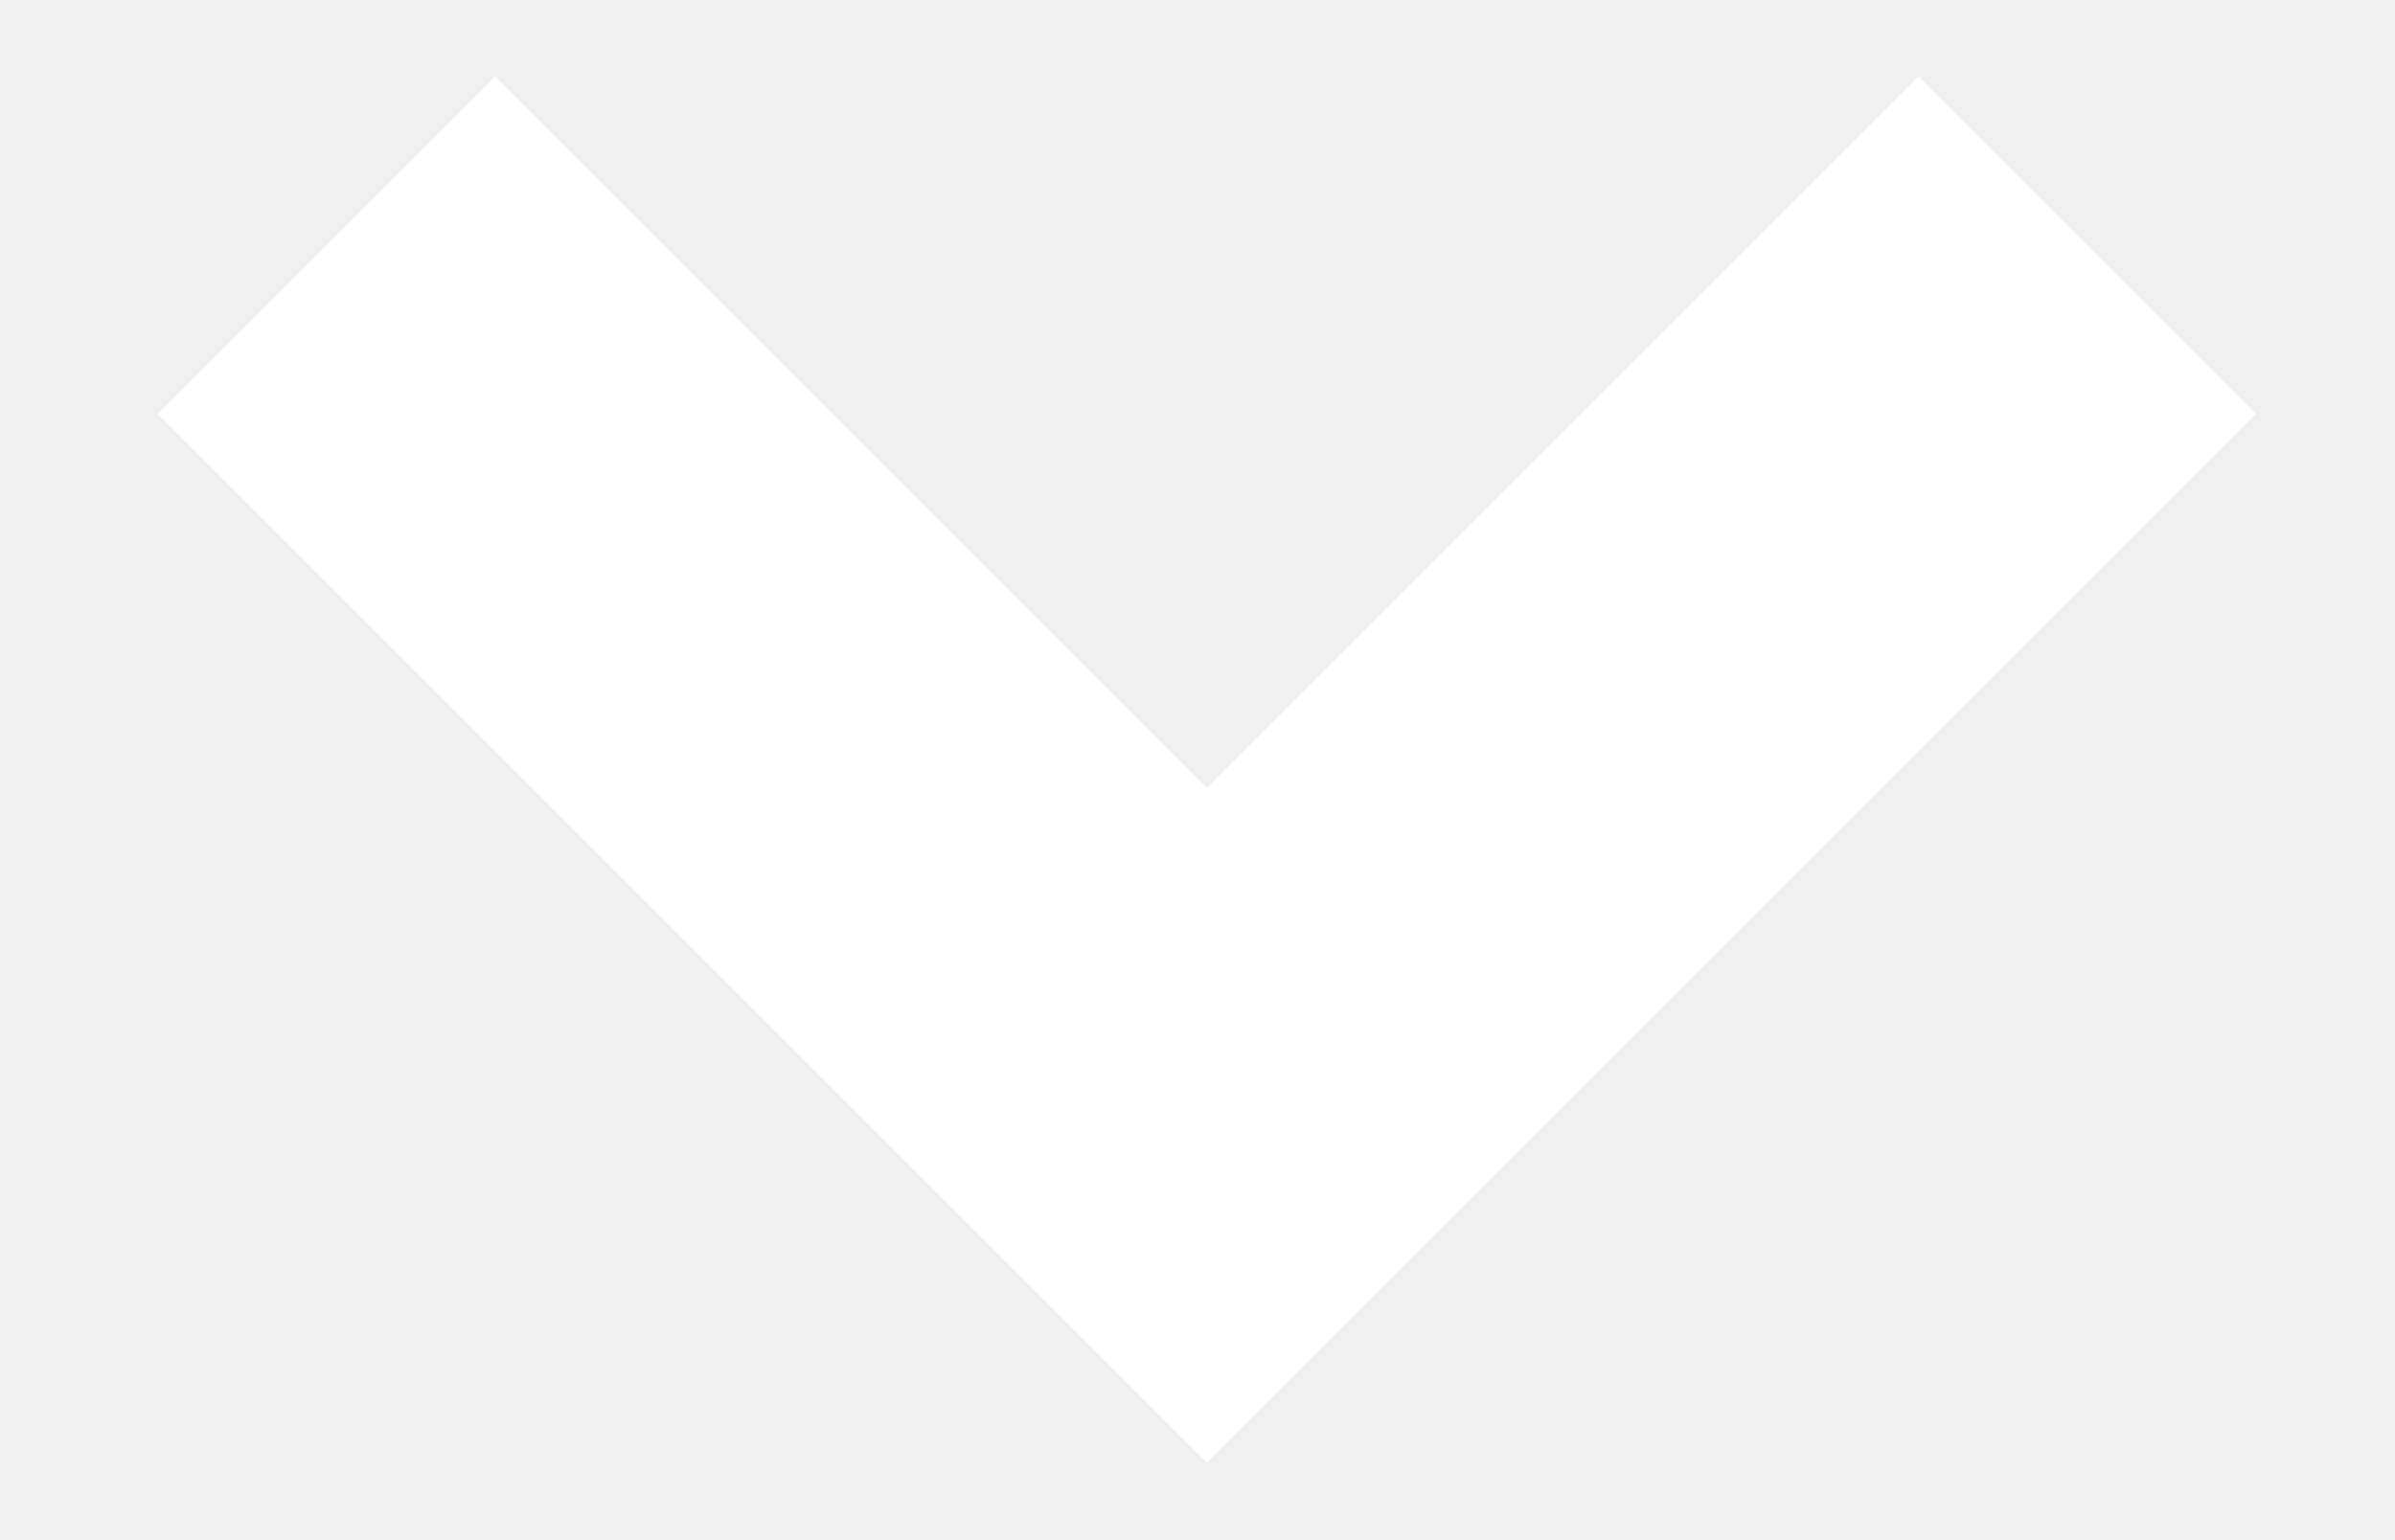
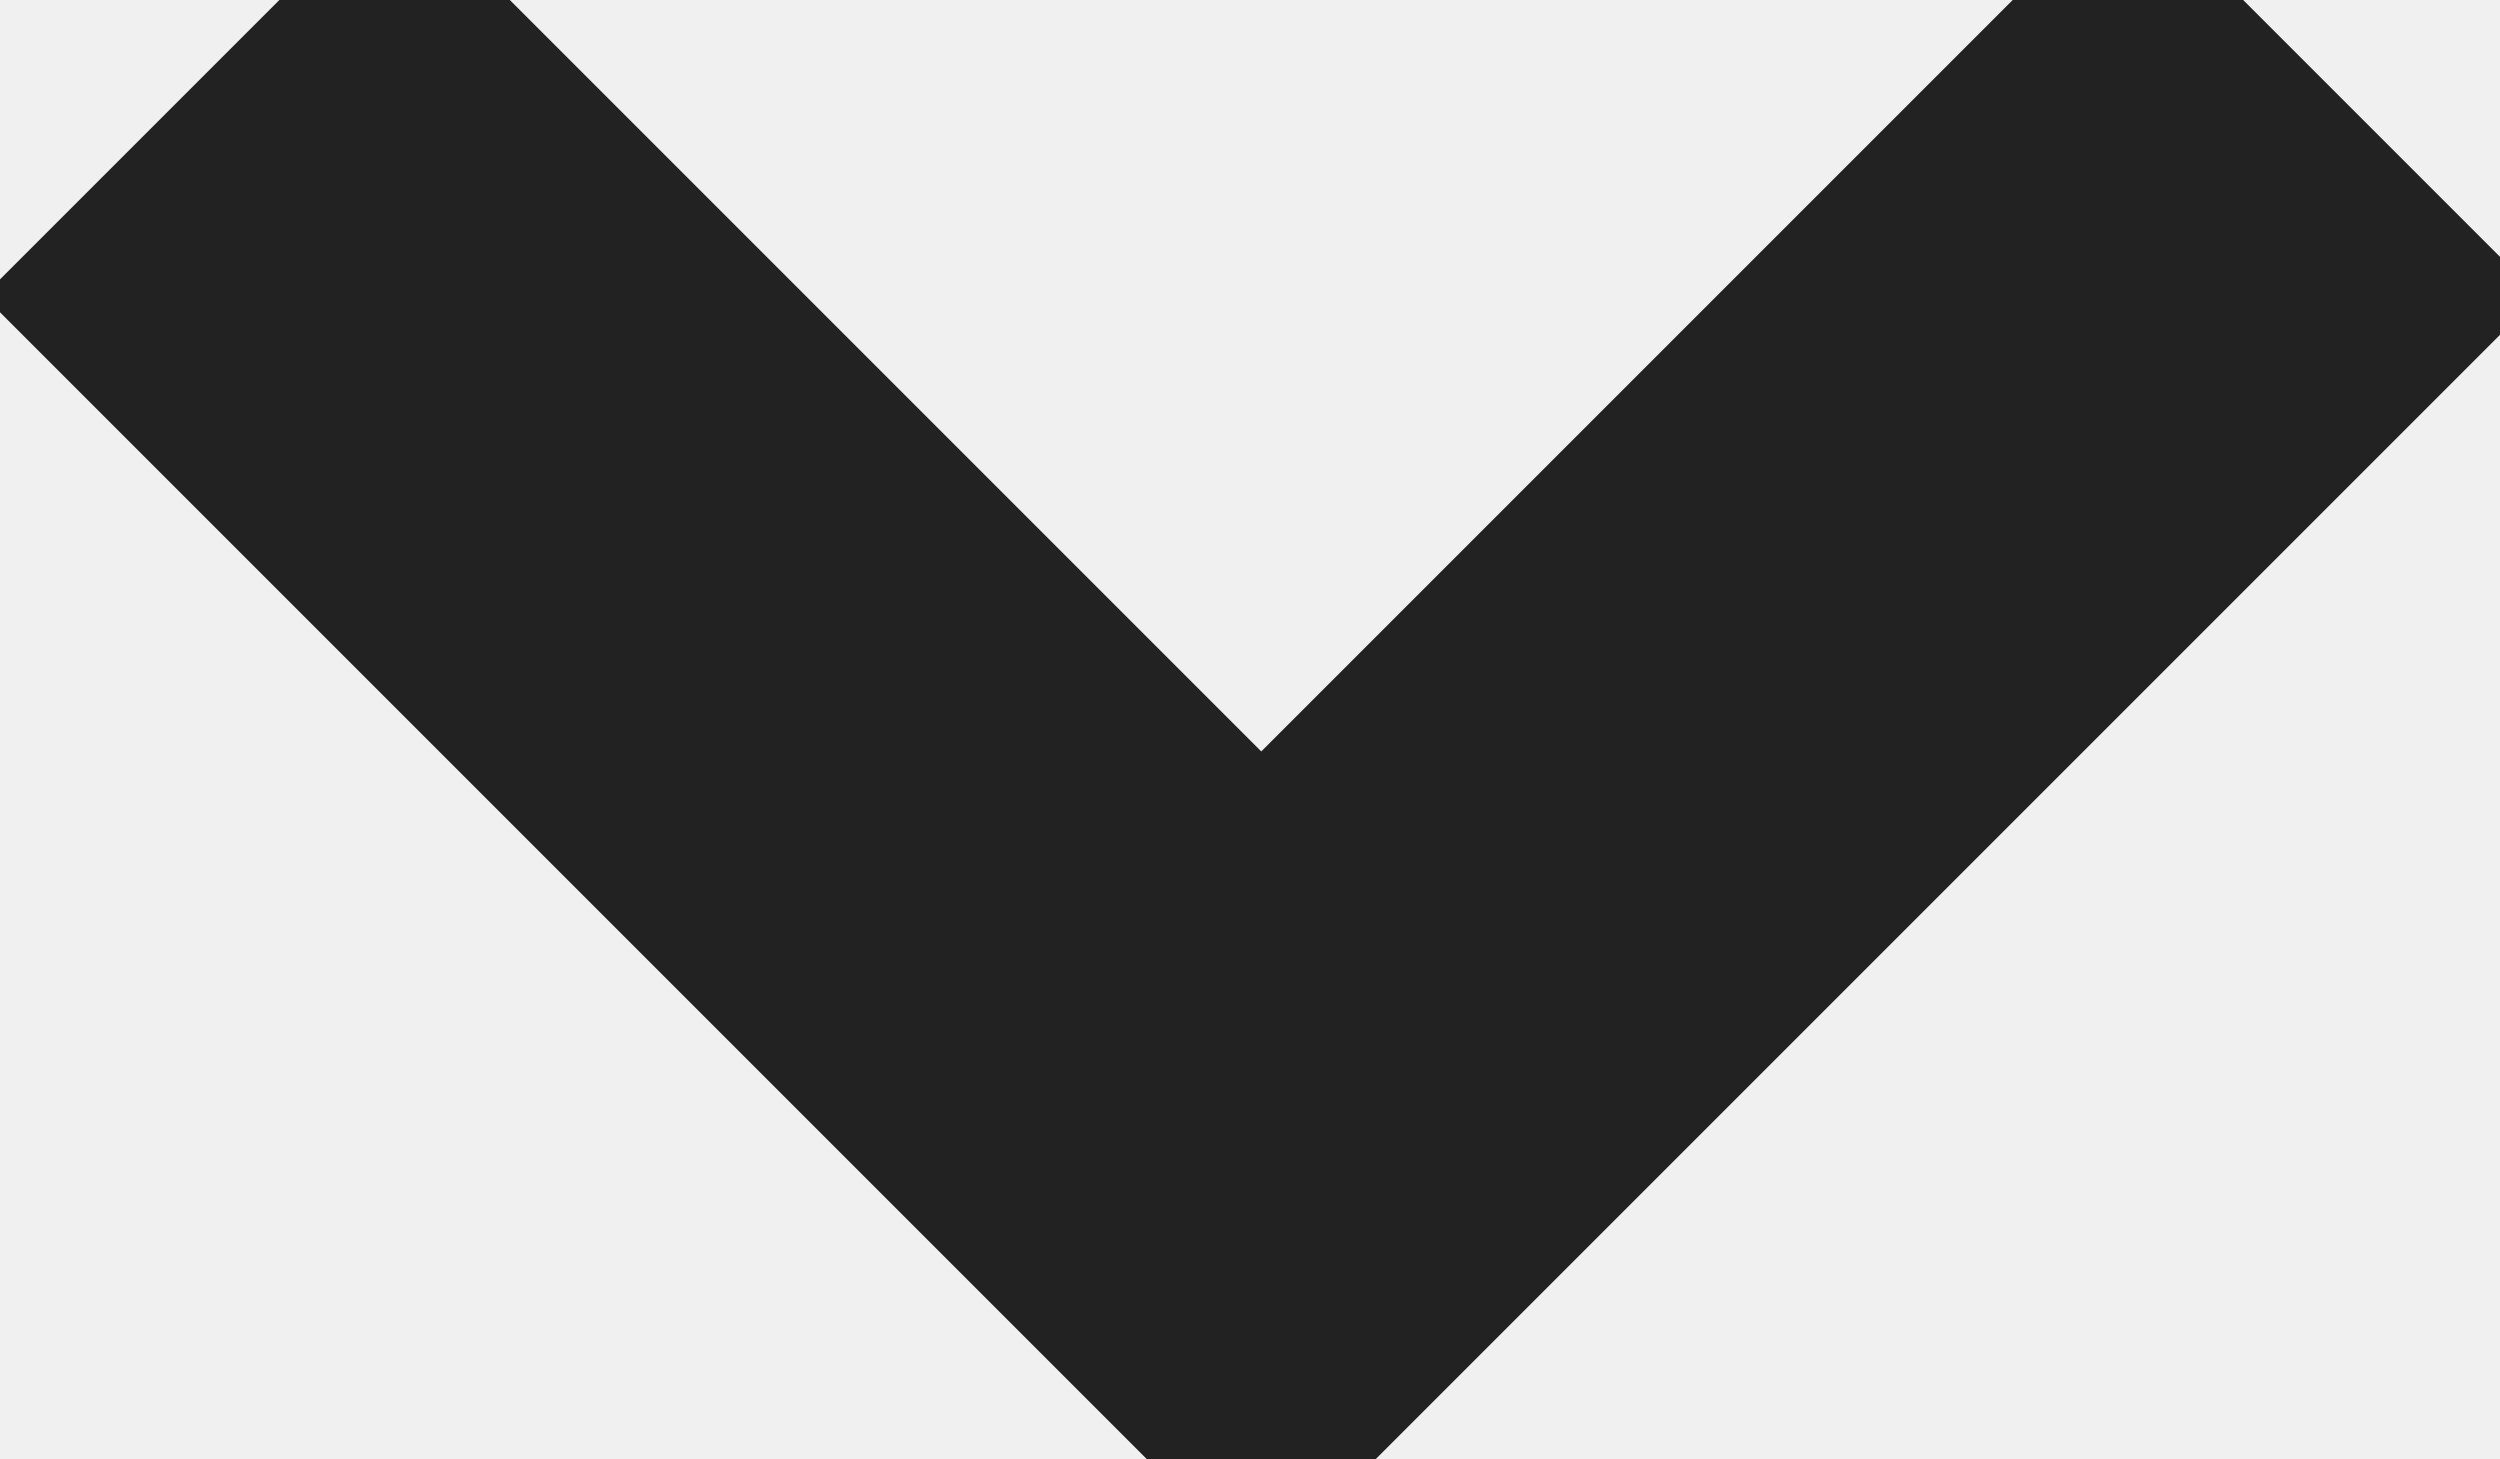
- <svg xmlns="http://www.w3.org/2000/svg" width="14px" height="9px" viewBox="0 0 14 9" version="1.1">
+ <svg xmlns="http://www.w3.org/2000/svg" width="12px" height="7px" viewBox="0 0 12 7" version="1.1">
  <defs />
  <g id="Symbols" stroke="none" stroke-width="1" fill="none" fill-rule="evenodd">
-     <g id="checkbox_on" transform="translate(-3, -6)" fill="#FFFFFF" fill-rule="nonzero">
-       <path d="M10.161,10.5 L6.001,6.34 L7.974,4.367 L14.107,10.5 L7.974,16.633 L6.001,14.66 L10.161,10.5 Z" id="Shape" transform="translate(10.05405, 10.5) rotate(-270) translate(-10.05405, -10.5) " />
+     <g id="checkbox_on" transform="translate(-4, -7)" fill="#222222" stroke="#222222">
+       <polygon id="Shape" transform="translate(10.05405, 10.5) rotate(90) translate(-10.05405, -10.5) " points="6.708 6.34 7.974 5.074 13.4 10.5 7.974 15.926 6.708 14.66 10.868 10.5" />
    </g>
  </g>
</svg>
